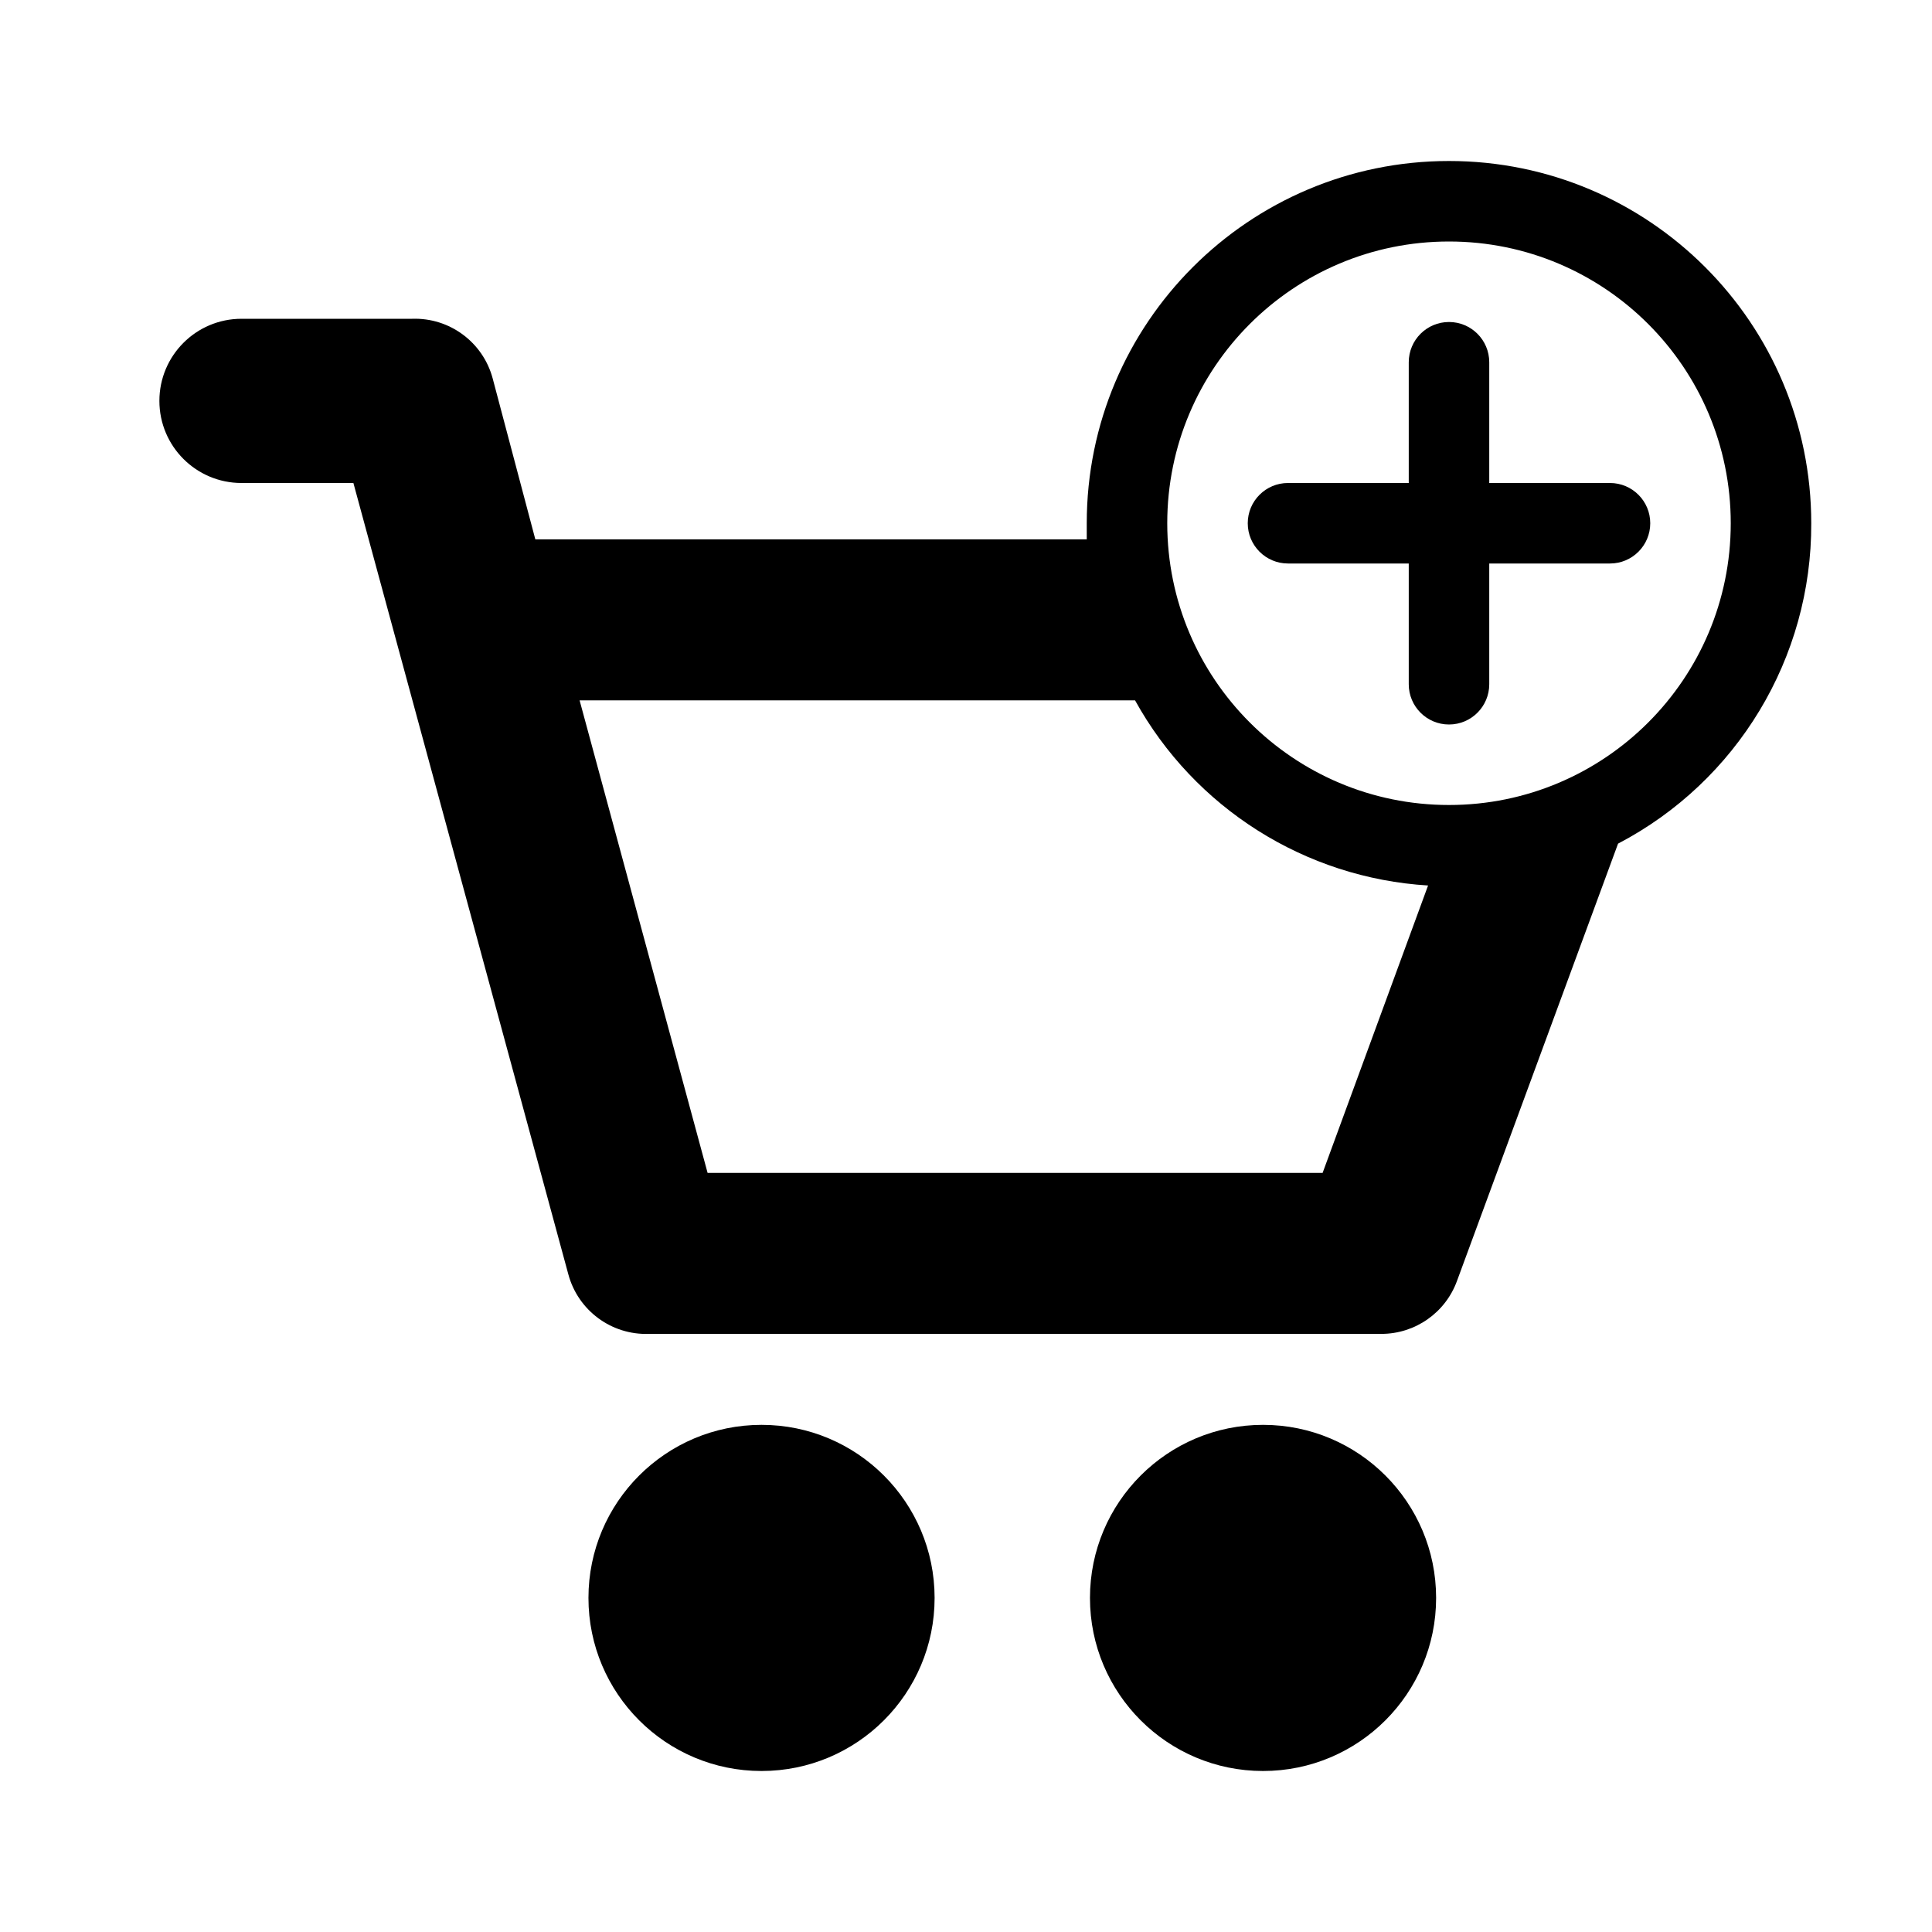
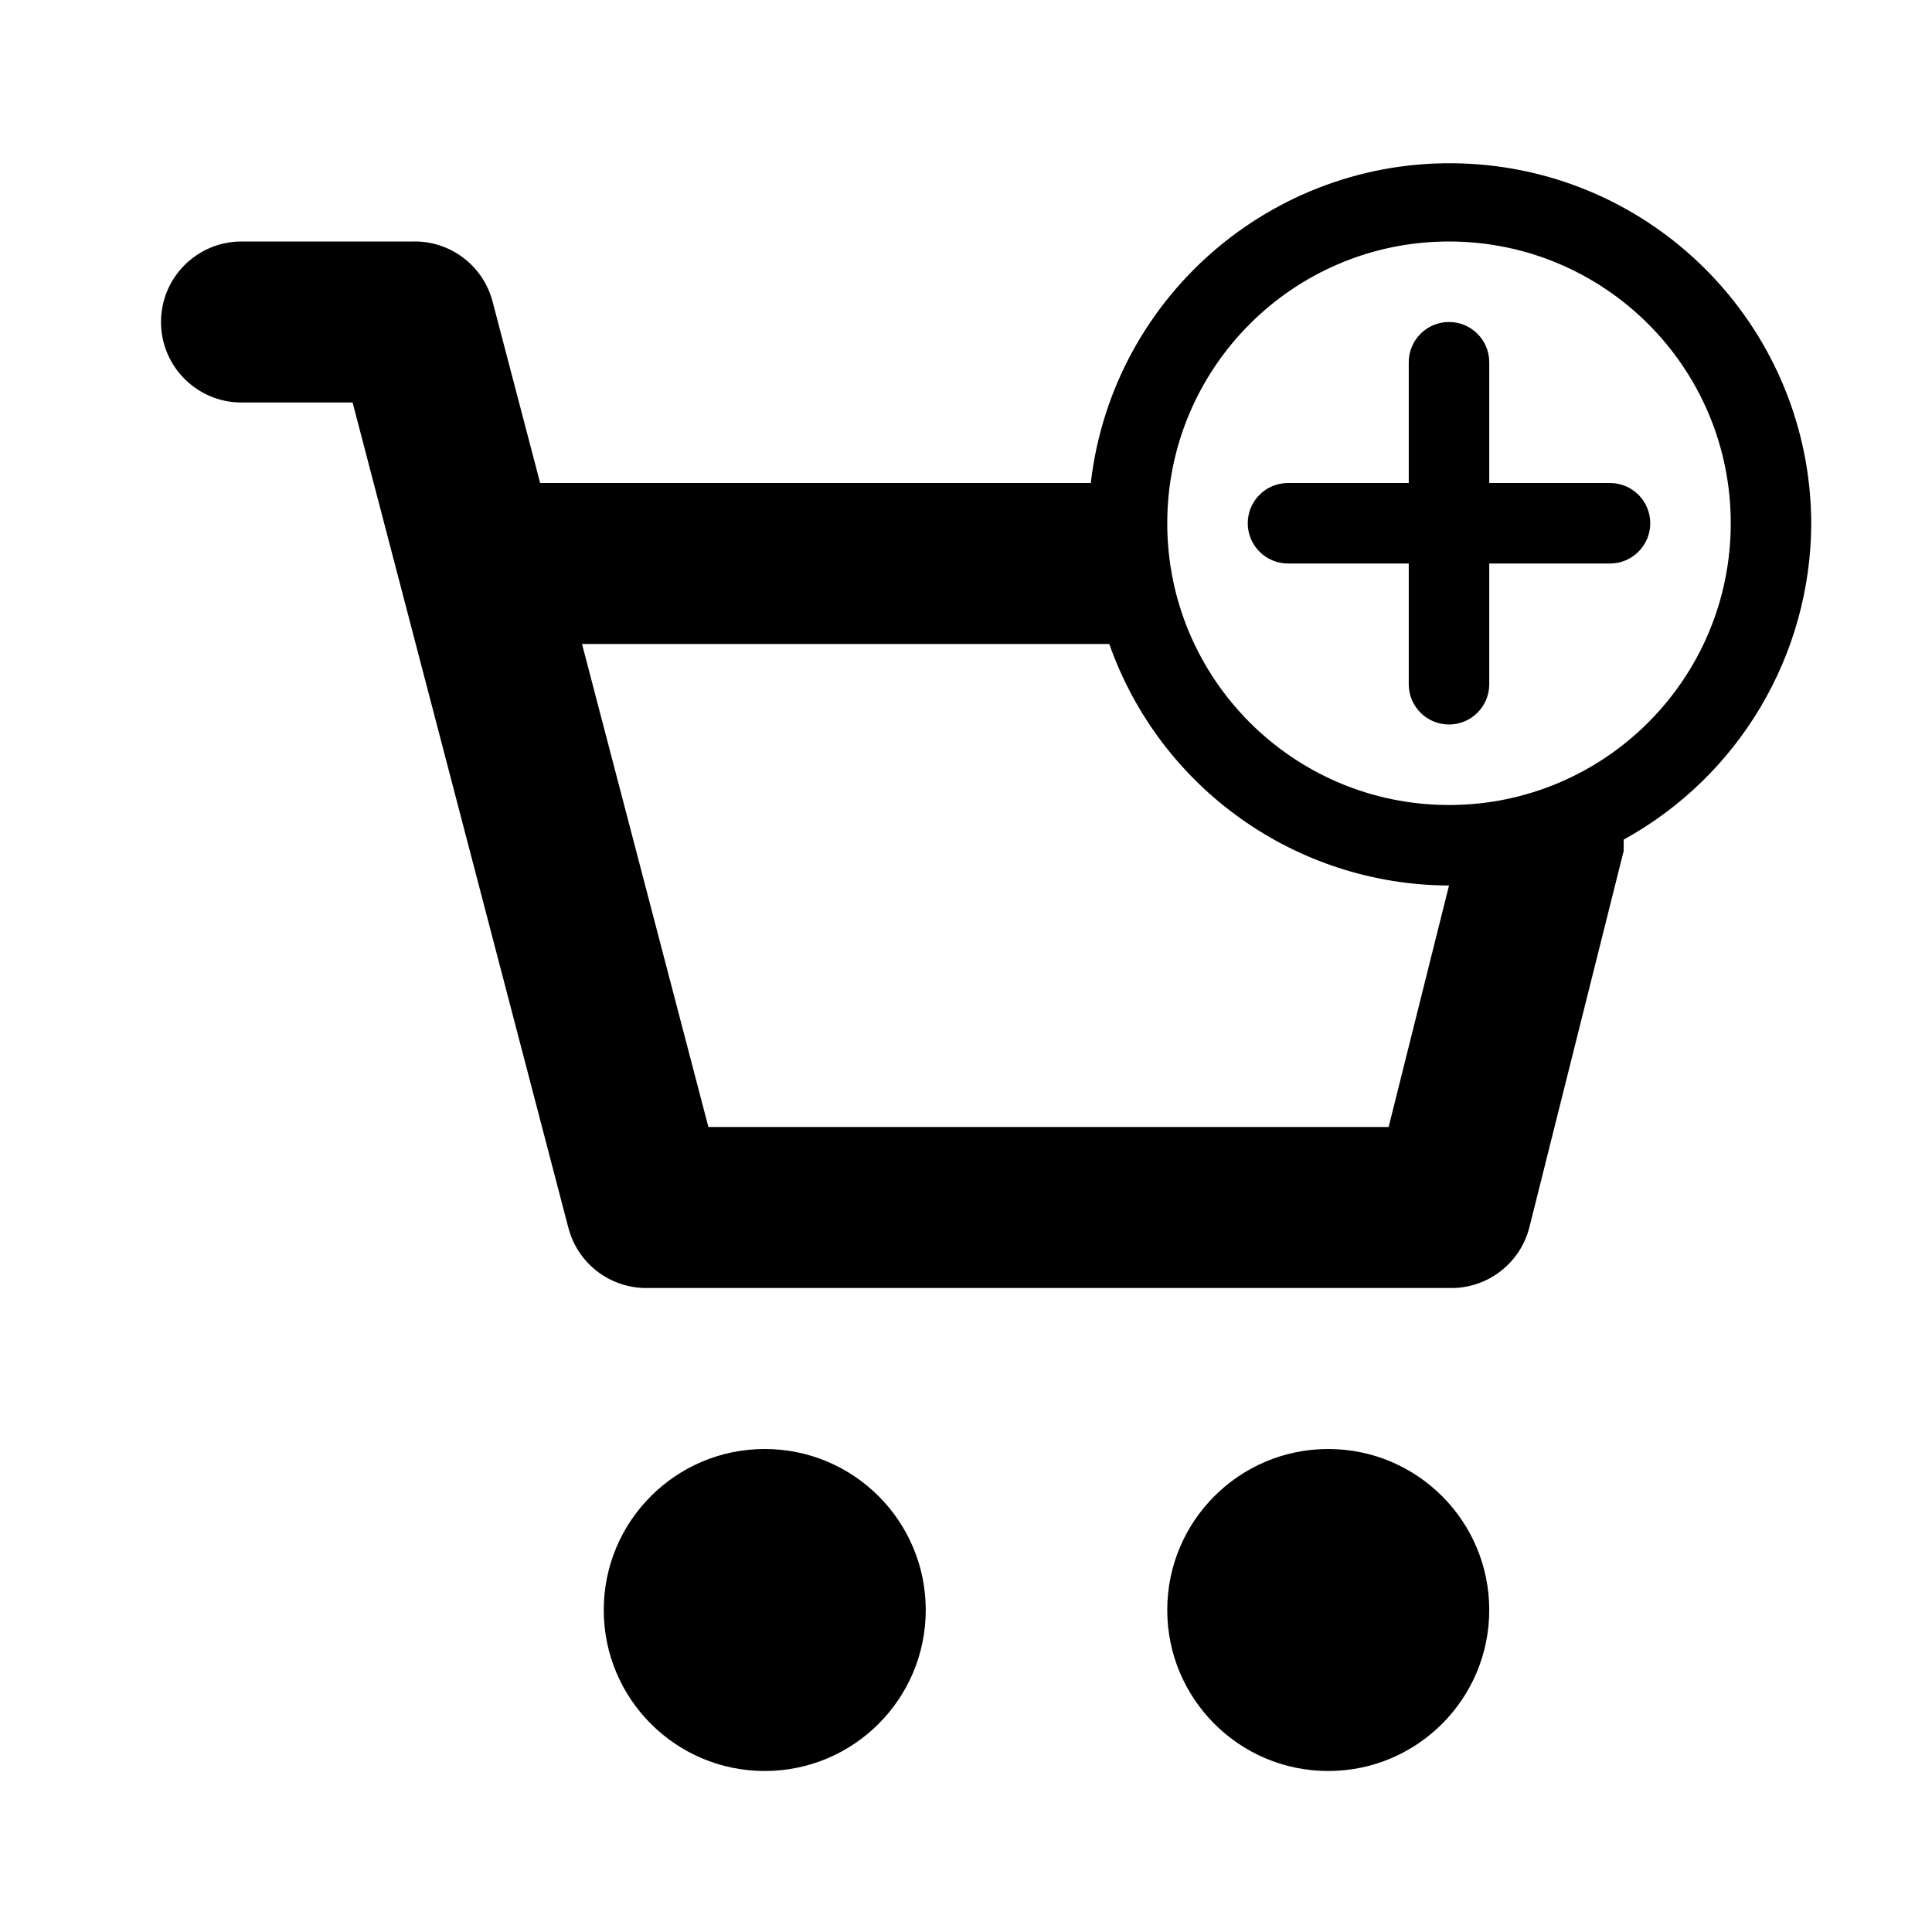
<svg xmlns="http://www.w3.org/2000/svg" viewBox="0 0 24 24">
-   <circle cx="9.46" cy="19.85" r="2.15" />
-   <path d="M15.69 17.7a2.15 2.15 0 102.15 2.15 2.15 2.15 0 00-2.15-2.15zM22.5 6.5a4.5 4.5 0 00-9 0v.2H6.65l-.53-2a1 1 0 00-1-.74H3A1 1 0 003 6h1.39l2.67 9.83a1 1 0 001 .74h9.1a1 1 0 00.94-.66l2-5.43a4.47 4.47 0 002.4-3.98zm-6.07 8.07H8.79L7.2 8.7h6.9a4.47 4.47 0 003.64 2.3zM18 10a3.5 3.5 0 113.5-3.5A3.5 3.5 0 0118 10z" />
+   <circle cx="16.5" cy="20" r="2" />
+   <circle cx="9.5" cy="20" r="2" />
+   <path d="M22.5 6.5a4.49 4.49 0 00-8.95-.5H6.71l-.59-2.25a1 1 0 00-1-.75H3a1 1 0 000 2h1.38l2.68 10.25A1 1 0 008 16h10a1 1 0 001-.76l1.17-4.67v-.14A4.5 4.5 0 0022.5 6.5zM8.8 14L7.23 8h6.55A4.49 4.49 0 0018 11l-.75 3zm9.2-4a3.5 3.5 0 113.5-3.5A3.5 3.5 0 0118 10z" />
  <path d="M20 6h-1.5V4.5a.5.5 0 00-1 0V6H16a.5.5 0 000 1h1.5v1.5a.5.5 0 001 0V7H20a.5.5 0 000-1z" />
</svg>
